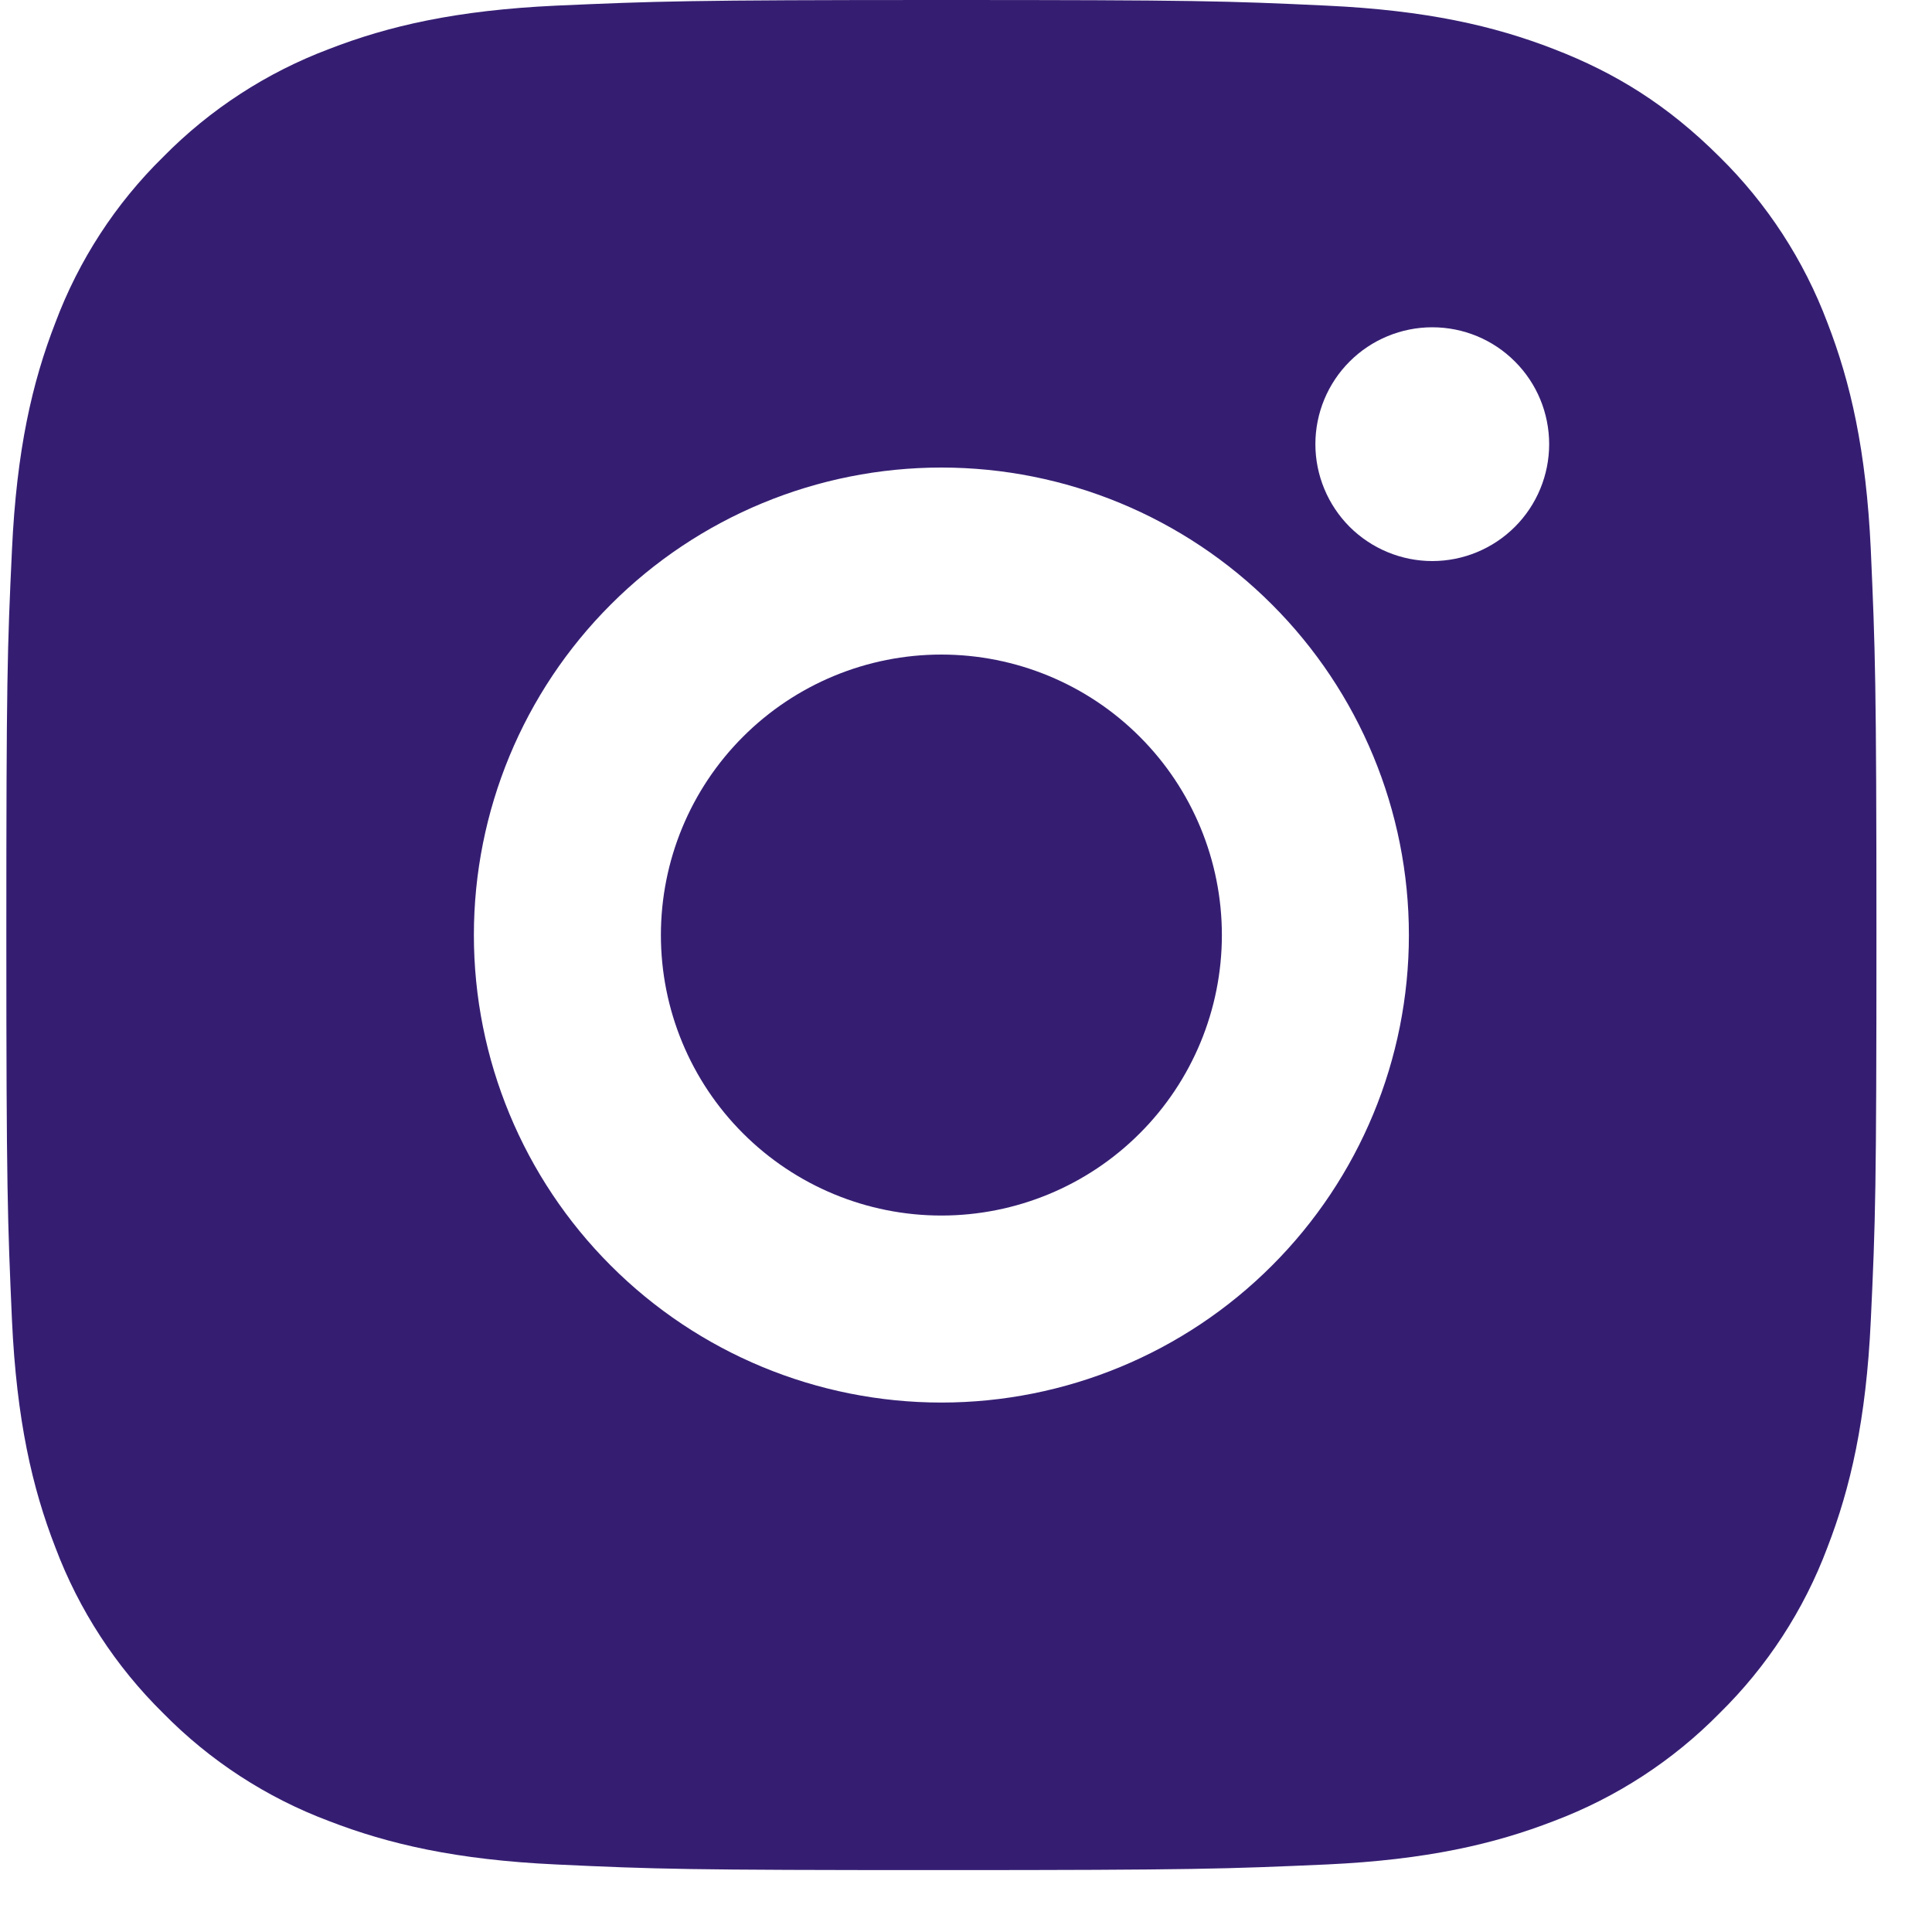
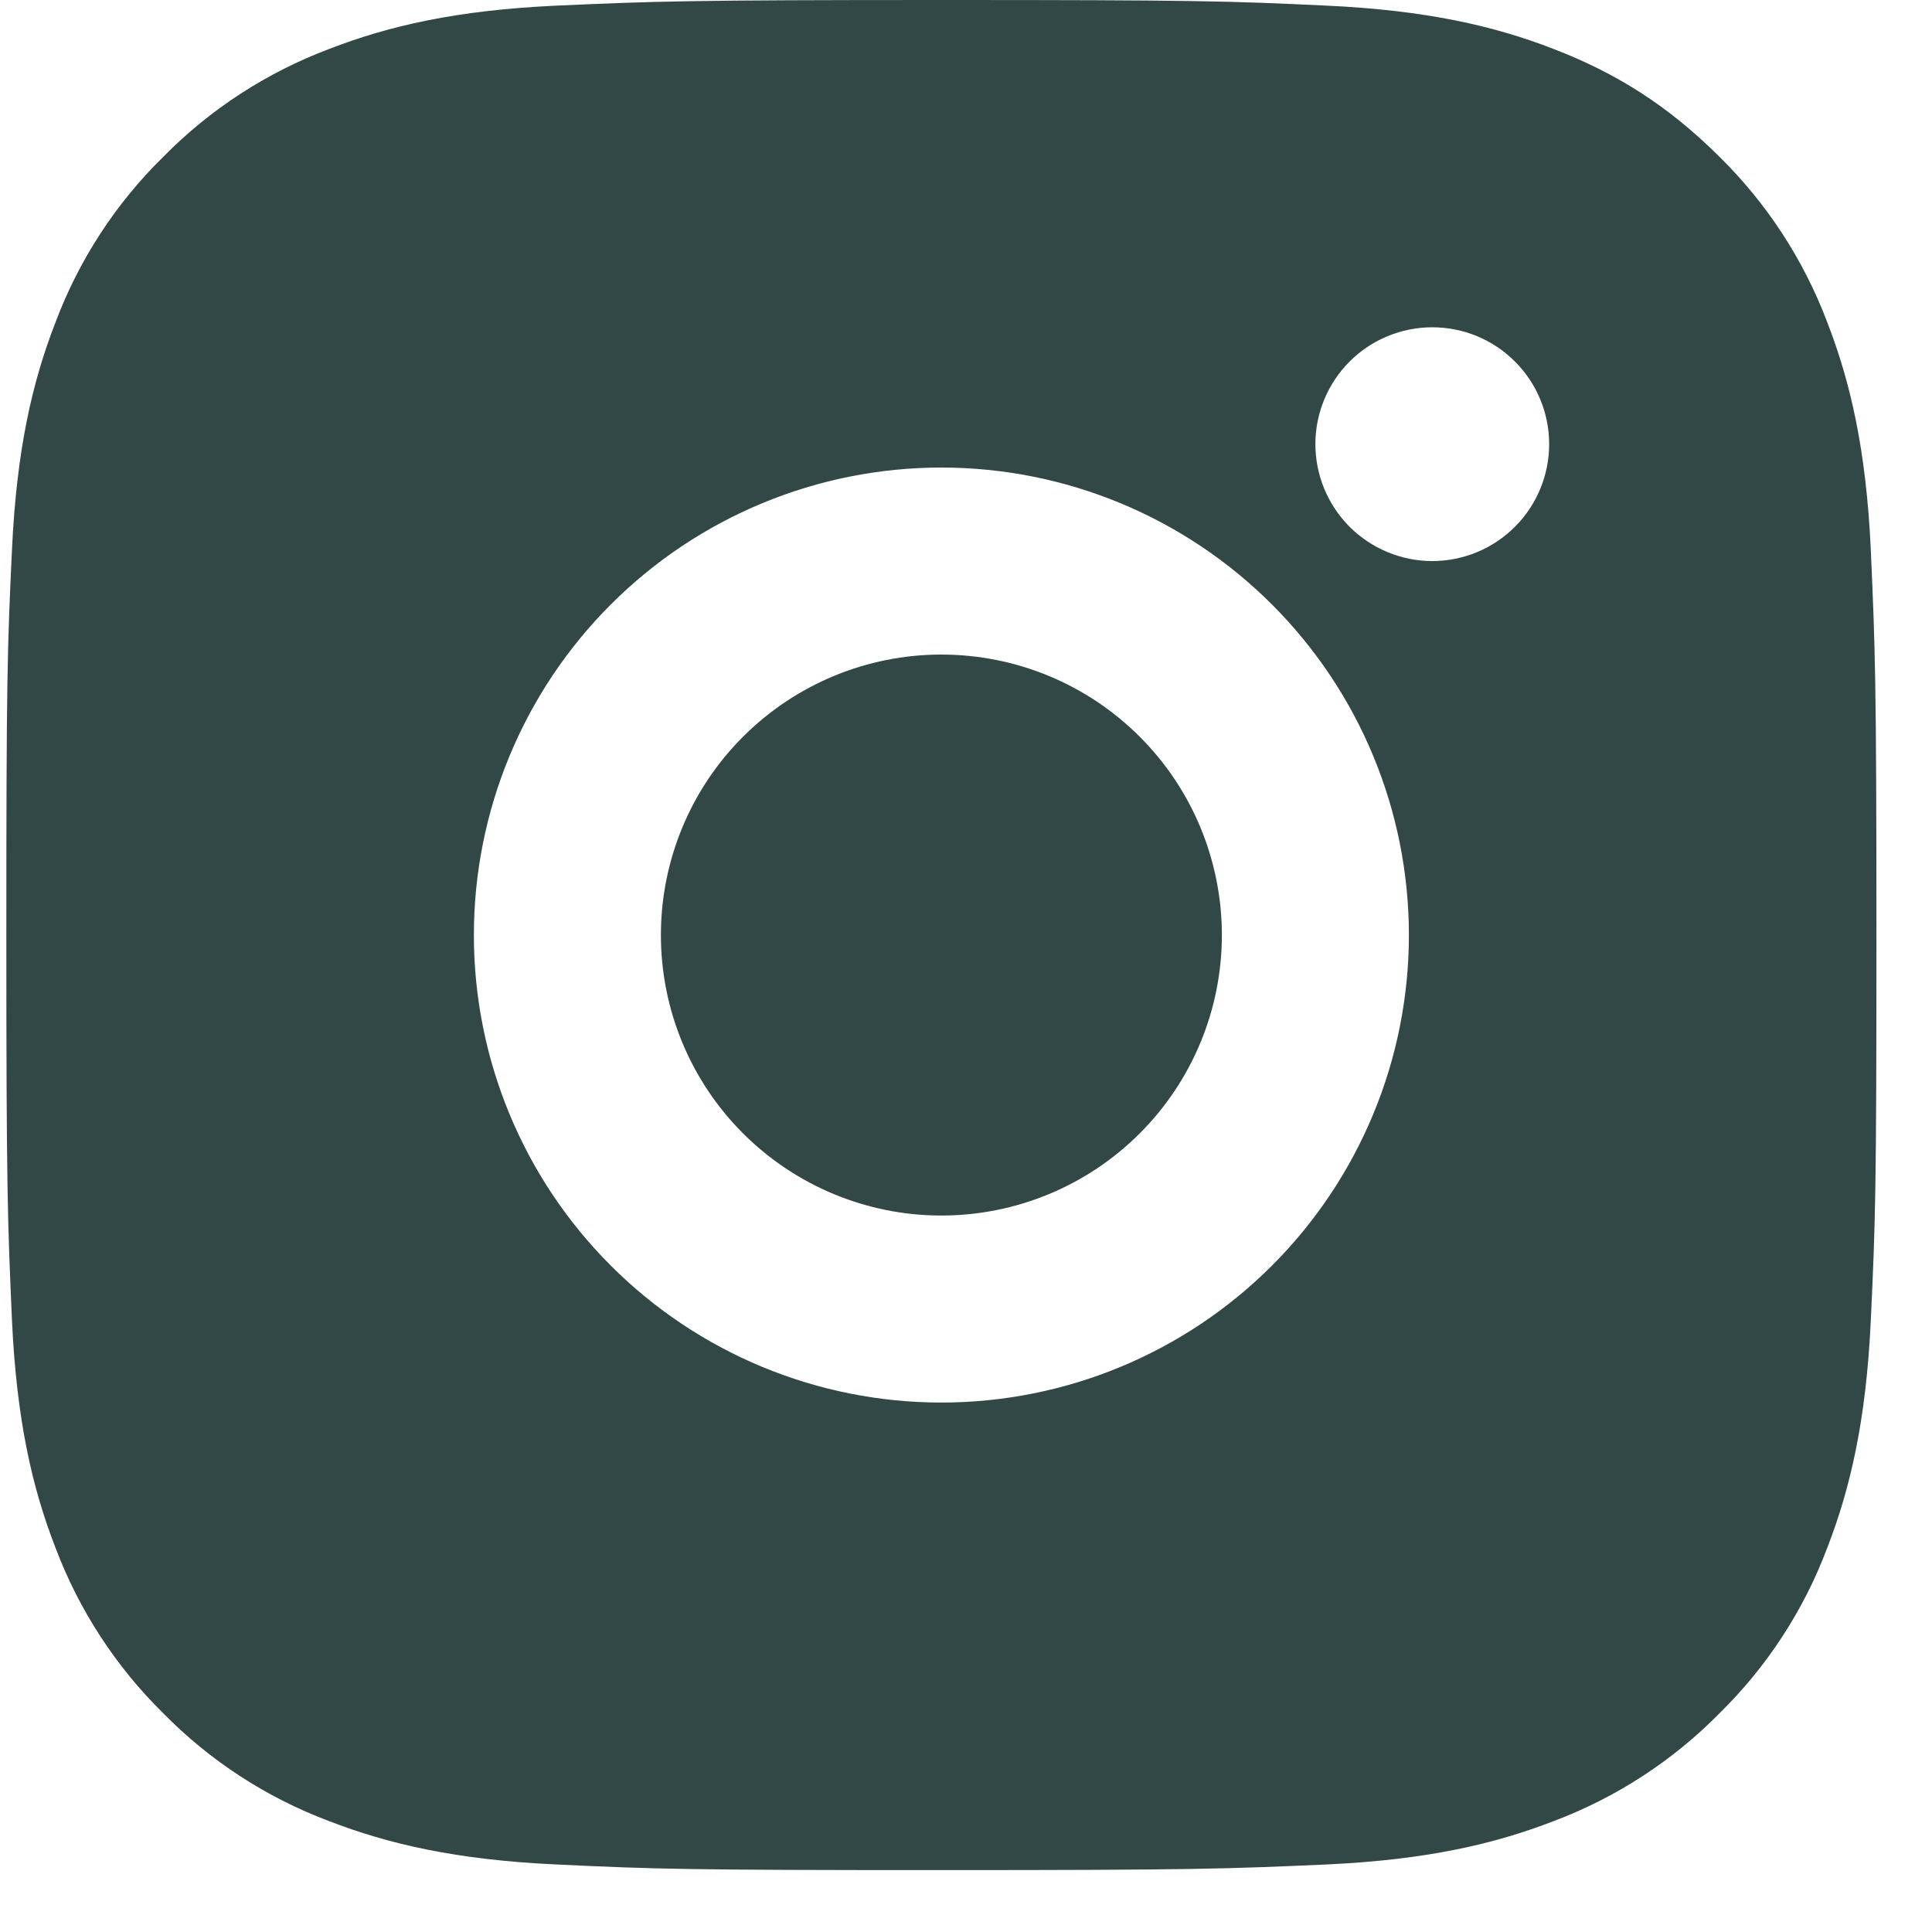
<svg xmlns="http://www.w3.org/2000/svg" width="25" height="25" viewBox="0 0 25 25" fill="none">
-   <path d="M12.181 0C15.469 0 15.879 0.012 17.169 0.073C18.457 0.133 19.335 0.335 20.107 0.635C20.905 0.943 21.578 1.359 22.251 2.03C22.866 2.635 23.342 3.367 23.646 4.174C23.945 4.945 24.148 5.823 24.208 7.112C24.265 8.402 24.281 8.812 24.281 12.1C24.281 15.387 24.269 15.797 24.208 17.087C24.148 18.375 23.945 19.253 23.646 20.025C23.343 20.833 22.867 21.564 22.251 22.169C21.646 22.784 20.914 23.26 20.107 23.564C19.336 23.863 18.457 24.066 17.169 24.126C15.879 24.183 15.469 24.199 12.181 24.199C8.894 24.199 8.484 24.187 7.194 24.126C5.906 24.066 5.028 23.863 4.256 23.564C3.449 23.261 2.717 22.785 2.112 22.169C1.497 21.564 1.021 20.832 0.717 20.025C0.417 19.254 0.215 18.375 0.155 17.087C0.098 15.797 0.082 15.387 0.082 12.1C0.082 8.812 0.094 8.402 0.155 7.112C0.215 5.822 0.417 4.946 0.717 4.174C1.02 3.366 1.496 2.634 2.112 2.03C2.717 1.415 3.449 0.939 4.256 0.635C5.028 0.335 5.904 0.133 7.194 0.073C8.484 0.016 8.894 0 12.181 0ZM12.181 6.05C10.577 6.05 9.038 6.687 7.904 7.822C6.769 8.956 6.132 10.495 6.132 12.1C6.132 13.704 6.769 15.243 7.904 16.377C9.038 17.512 10.577 18.149 12.181 18.149C13.786 18.149 15.325 17.512 16.459 16.377C17.594 15.243 18.231 13.704 18.231 12.1C18.231 10.495 17.594 8.956 16.459 7.822C15.325 6.687 13.786 6.05 12.181 6.05ZM20.046 5.747C20.046 5.346 19.887 4.961 19.603 4.678C19.32 4.394 18.935 4.235 18.534 4.235C18.133 4.235 17.748 4.394 17.464 4.678C17.181 4.961 17.021 5.346 17.021 5.747C17.021 6.148 17.181 6.533 17.464 6.817C17.748 7.1 18.133 7.26 18.534 7.26C18.935 7.26 19.32 7.1 19.603 6.817C19.887 6.533 20.046 6.148 20.046 5.747ZM12.181 8.47C13.144 8.47 14.068 8.852 14.748 9.533C15.429 10.213 15.811 11.137 15.811 12.1C15.811 13.062 15.429 13.986 14.748 14.666C14.068 15.347 13.144 15.729 12.181 15.729C11.219 15.729 10.296 15.347 9.615 14.666C8.934 13.986 8.552 13.062 8.552 12.1C8.552 11.137 8.934 10.213 9.615 9.533C10.296 8.852 11.219 8.47 12.181 8.47Z" fill="#351E72" />
+   <path d="M12.181 0C15.469 0 15.879 0.012 17.169 0.073C18.457 0.133 19.335 0.335 20.107 0.635C20.905 0.943 21.578 1.359 22.251 2.03C22.866 2.635 23.342 3.367 23.646 4.174C23.945 4.945 24.148 5.823 24.208 7.112C24.265 8.402 24.281 8.812 24.281 12.1C24.281 15.387 24.269 15.797 24.208 17.087C24.148 18.375 23.945 19.253 23.646 20.025C23.343 20.833 22.867 21.564 22.251 22.169C21.646 22.784 20.914 23.26 20.107 23.564C19.336 23.863 18.457 24.066 17.169 24.126C15.879 24.183 15.469 24.199 12.181 24.199C8.894 24.199 8.484 24.187 7.194 24.126C5.906 24.066 5.028 23.863 4.256 23.564C3.449 23.261 2.717 22.785 2.112 22.169C1.497 21.564 1.021 20.832 0.717 20.025C0.417 19.254 0.215 18.375 0.155 17.087C0.098 15.797 0.082 15.387 0.082 12.1C0.082 8.812 0.094 8.402 0.155 7.112C0.215 5.822 0.417 4.946 0.717 4.174C1.02 3.366 1.496 2.634 2.112 2.03C2.717 1.415 3.449 0.939 4.256 0.635C5.028 0.335 5.904 0.133 7.194 0.073C8.484 0.016 8.894 0 12.181 0ZM12.181 6.05C10.577 6.05 9.038 6.687 7.904 7.822C6.769 8.956 6.132 10.495 6.132 12.1C6.132 13.704 6.769 15.243 7.904 16.377C9.038 17.512 10.577 18.149 12.181 18.149C13.786 18.149 15.325 17.512 16.459 16.377C17.594 15.243 18.231 13.704 18.231 12.1C18.231 10.495 17.594 8.956 16.459 7.822C15.325 6.687 13.786 6.05 12.181 6.05ZM20.046 5.747C20.046 5.346 19.887 4.961 19.603 4.678C19.32 4.394 18.935 4.235 18.534 4.235C18.133 4.235 17.748 4.394 17.464 4.678C17.181 4.961 17.021 5.346 17.021 5.747C17.021 6.148 17.181 6.533 17.464 6.817C17.748 7.1 18.133 7.26 18.534 7.26C18.935 7.26 19.32 7.1 19.603 6.817C19.887 6.533 20.046 6.148 20.046 5.747ZM12.181 8.47C13.144 8.47 14.068 8.852 14.748 9.533C15.429 10.213 15.811 11.137 15.811 12.1C15.811 13.062 15.429 13.986 14.748 14.666C14.068 15.347 13.144 15.729 12.181 15.729C11.219 15.729 10.296 15.347 9.615 14.666C8.934 13.986 8.552 13.062 8.552 12.1C8.552 11.137 8.934 10.213 9.615 9.533C10.296 8.852 11.219 8.47 12.181 8.47Z" fill="#324846" />
</svg>
